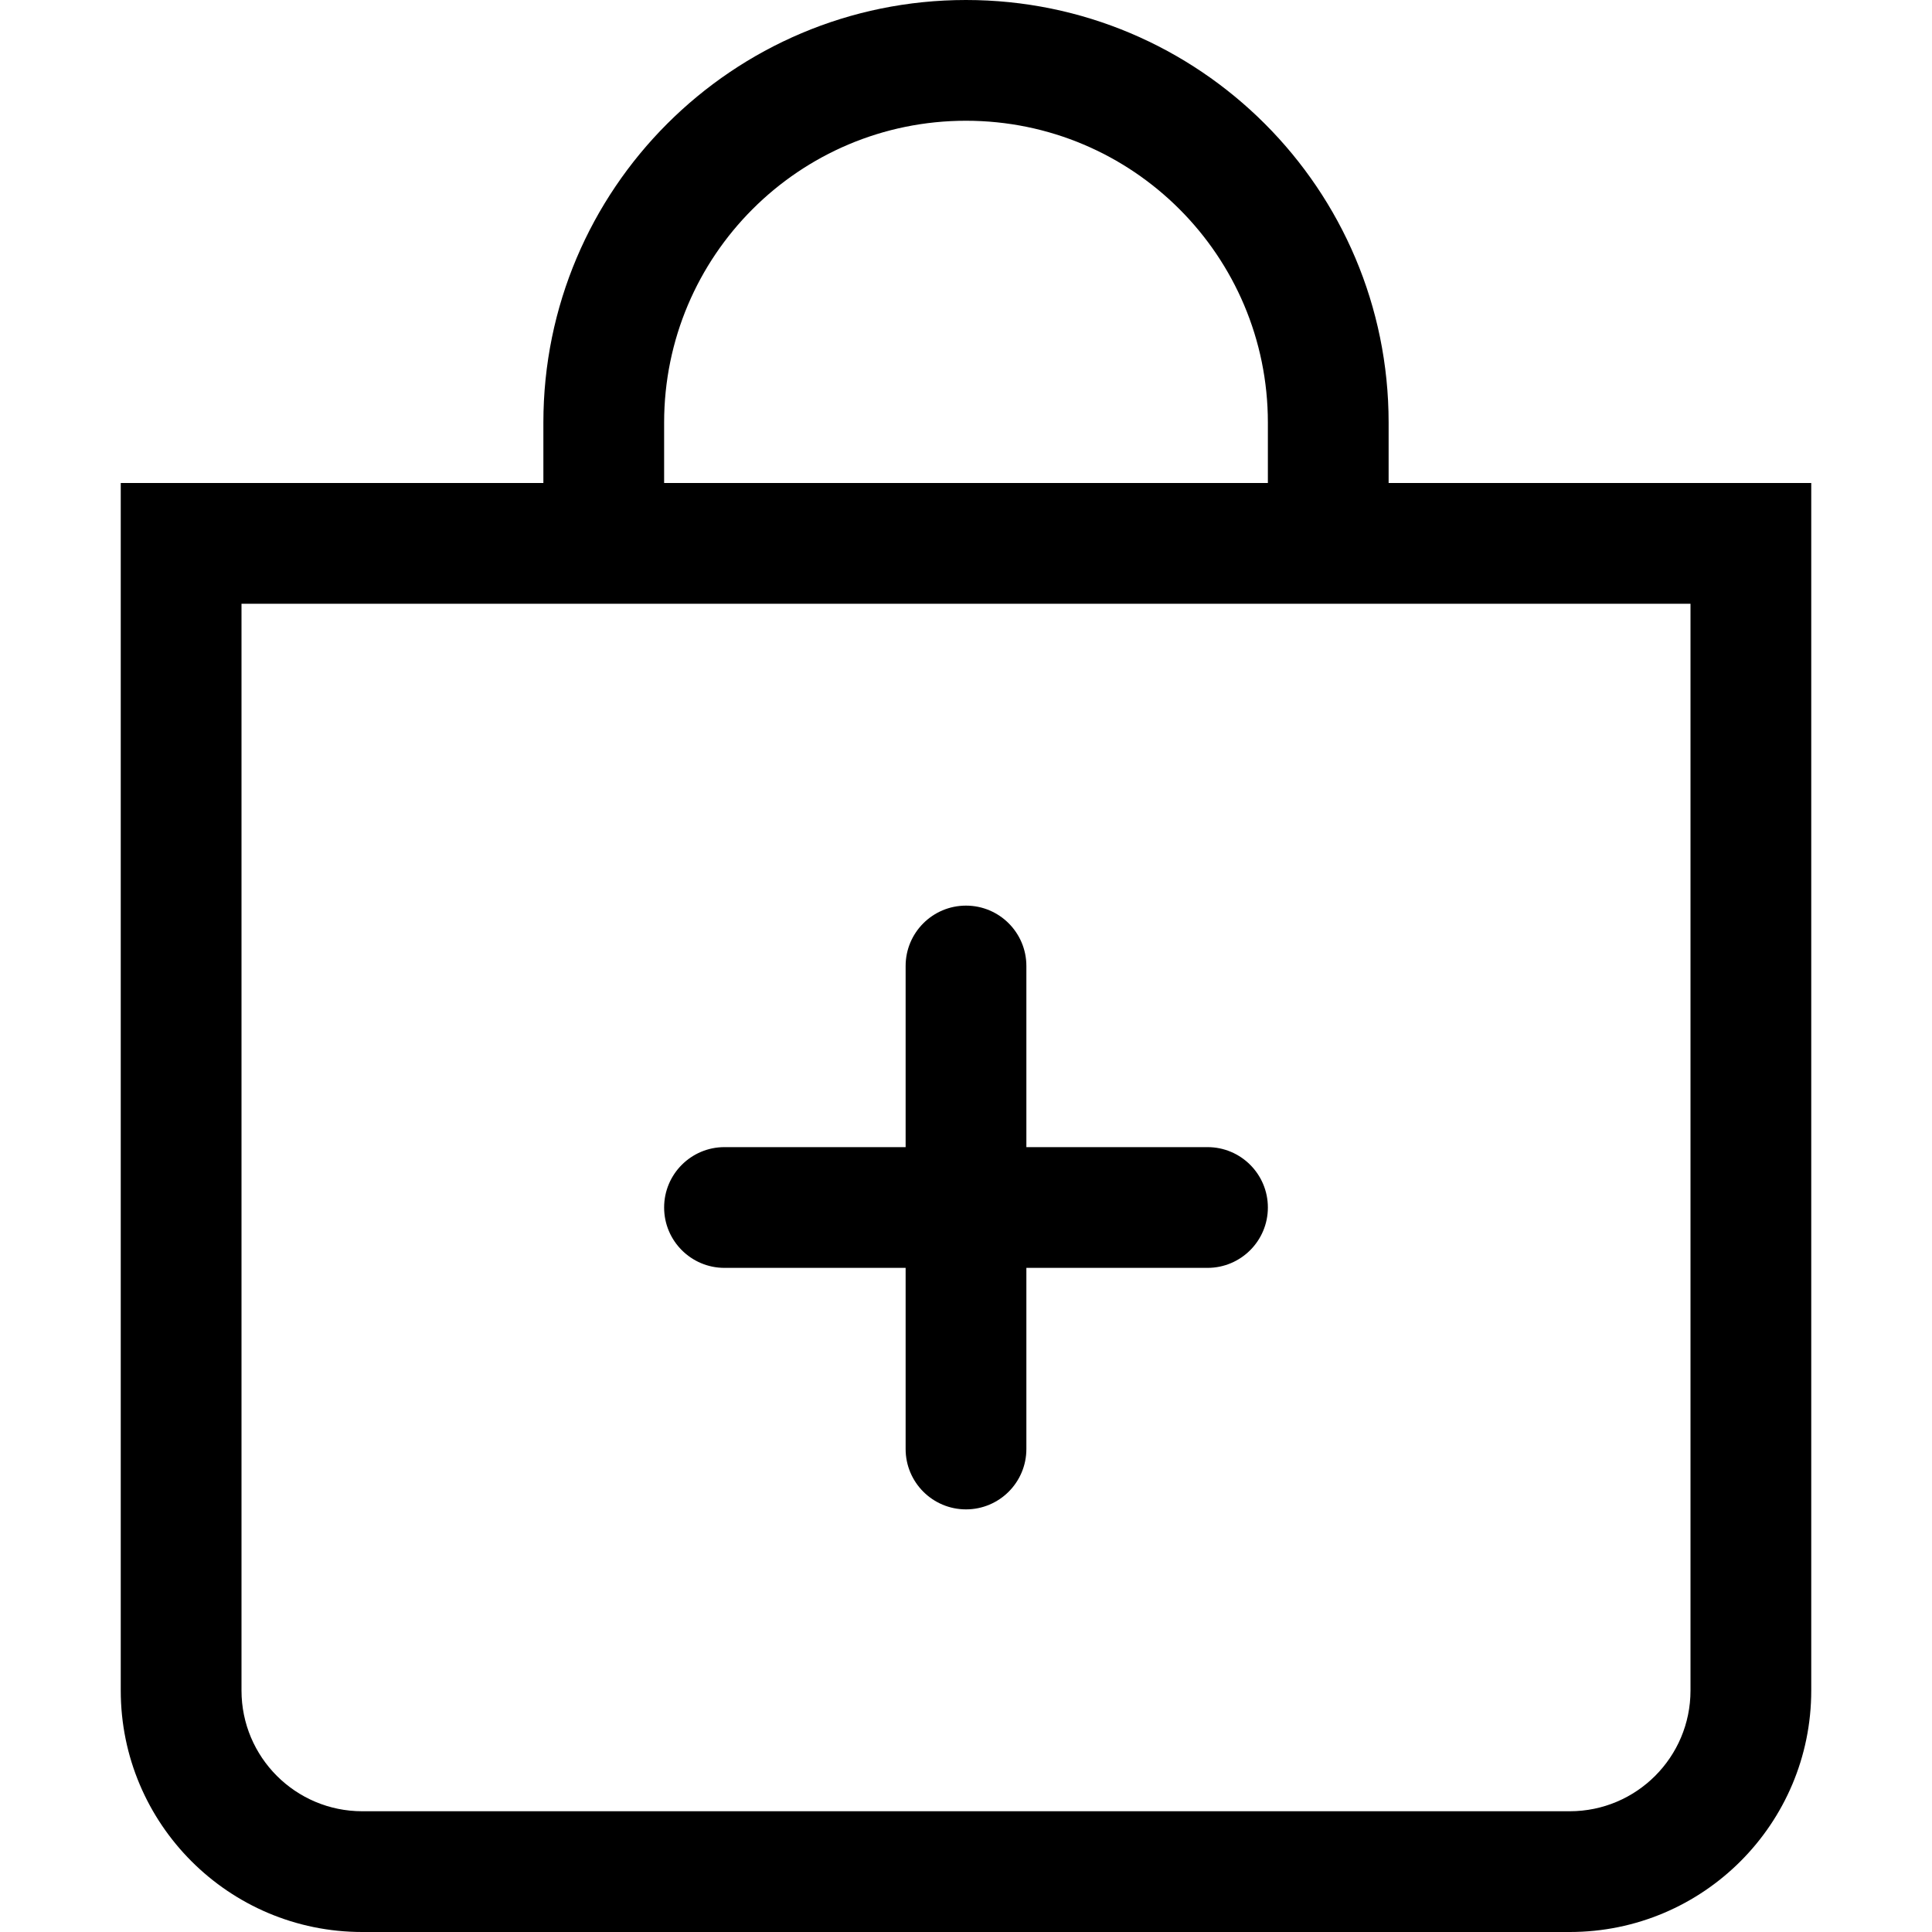
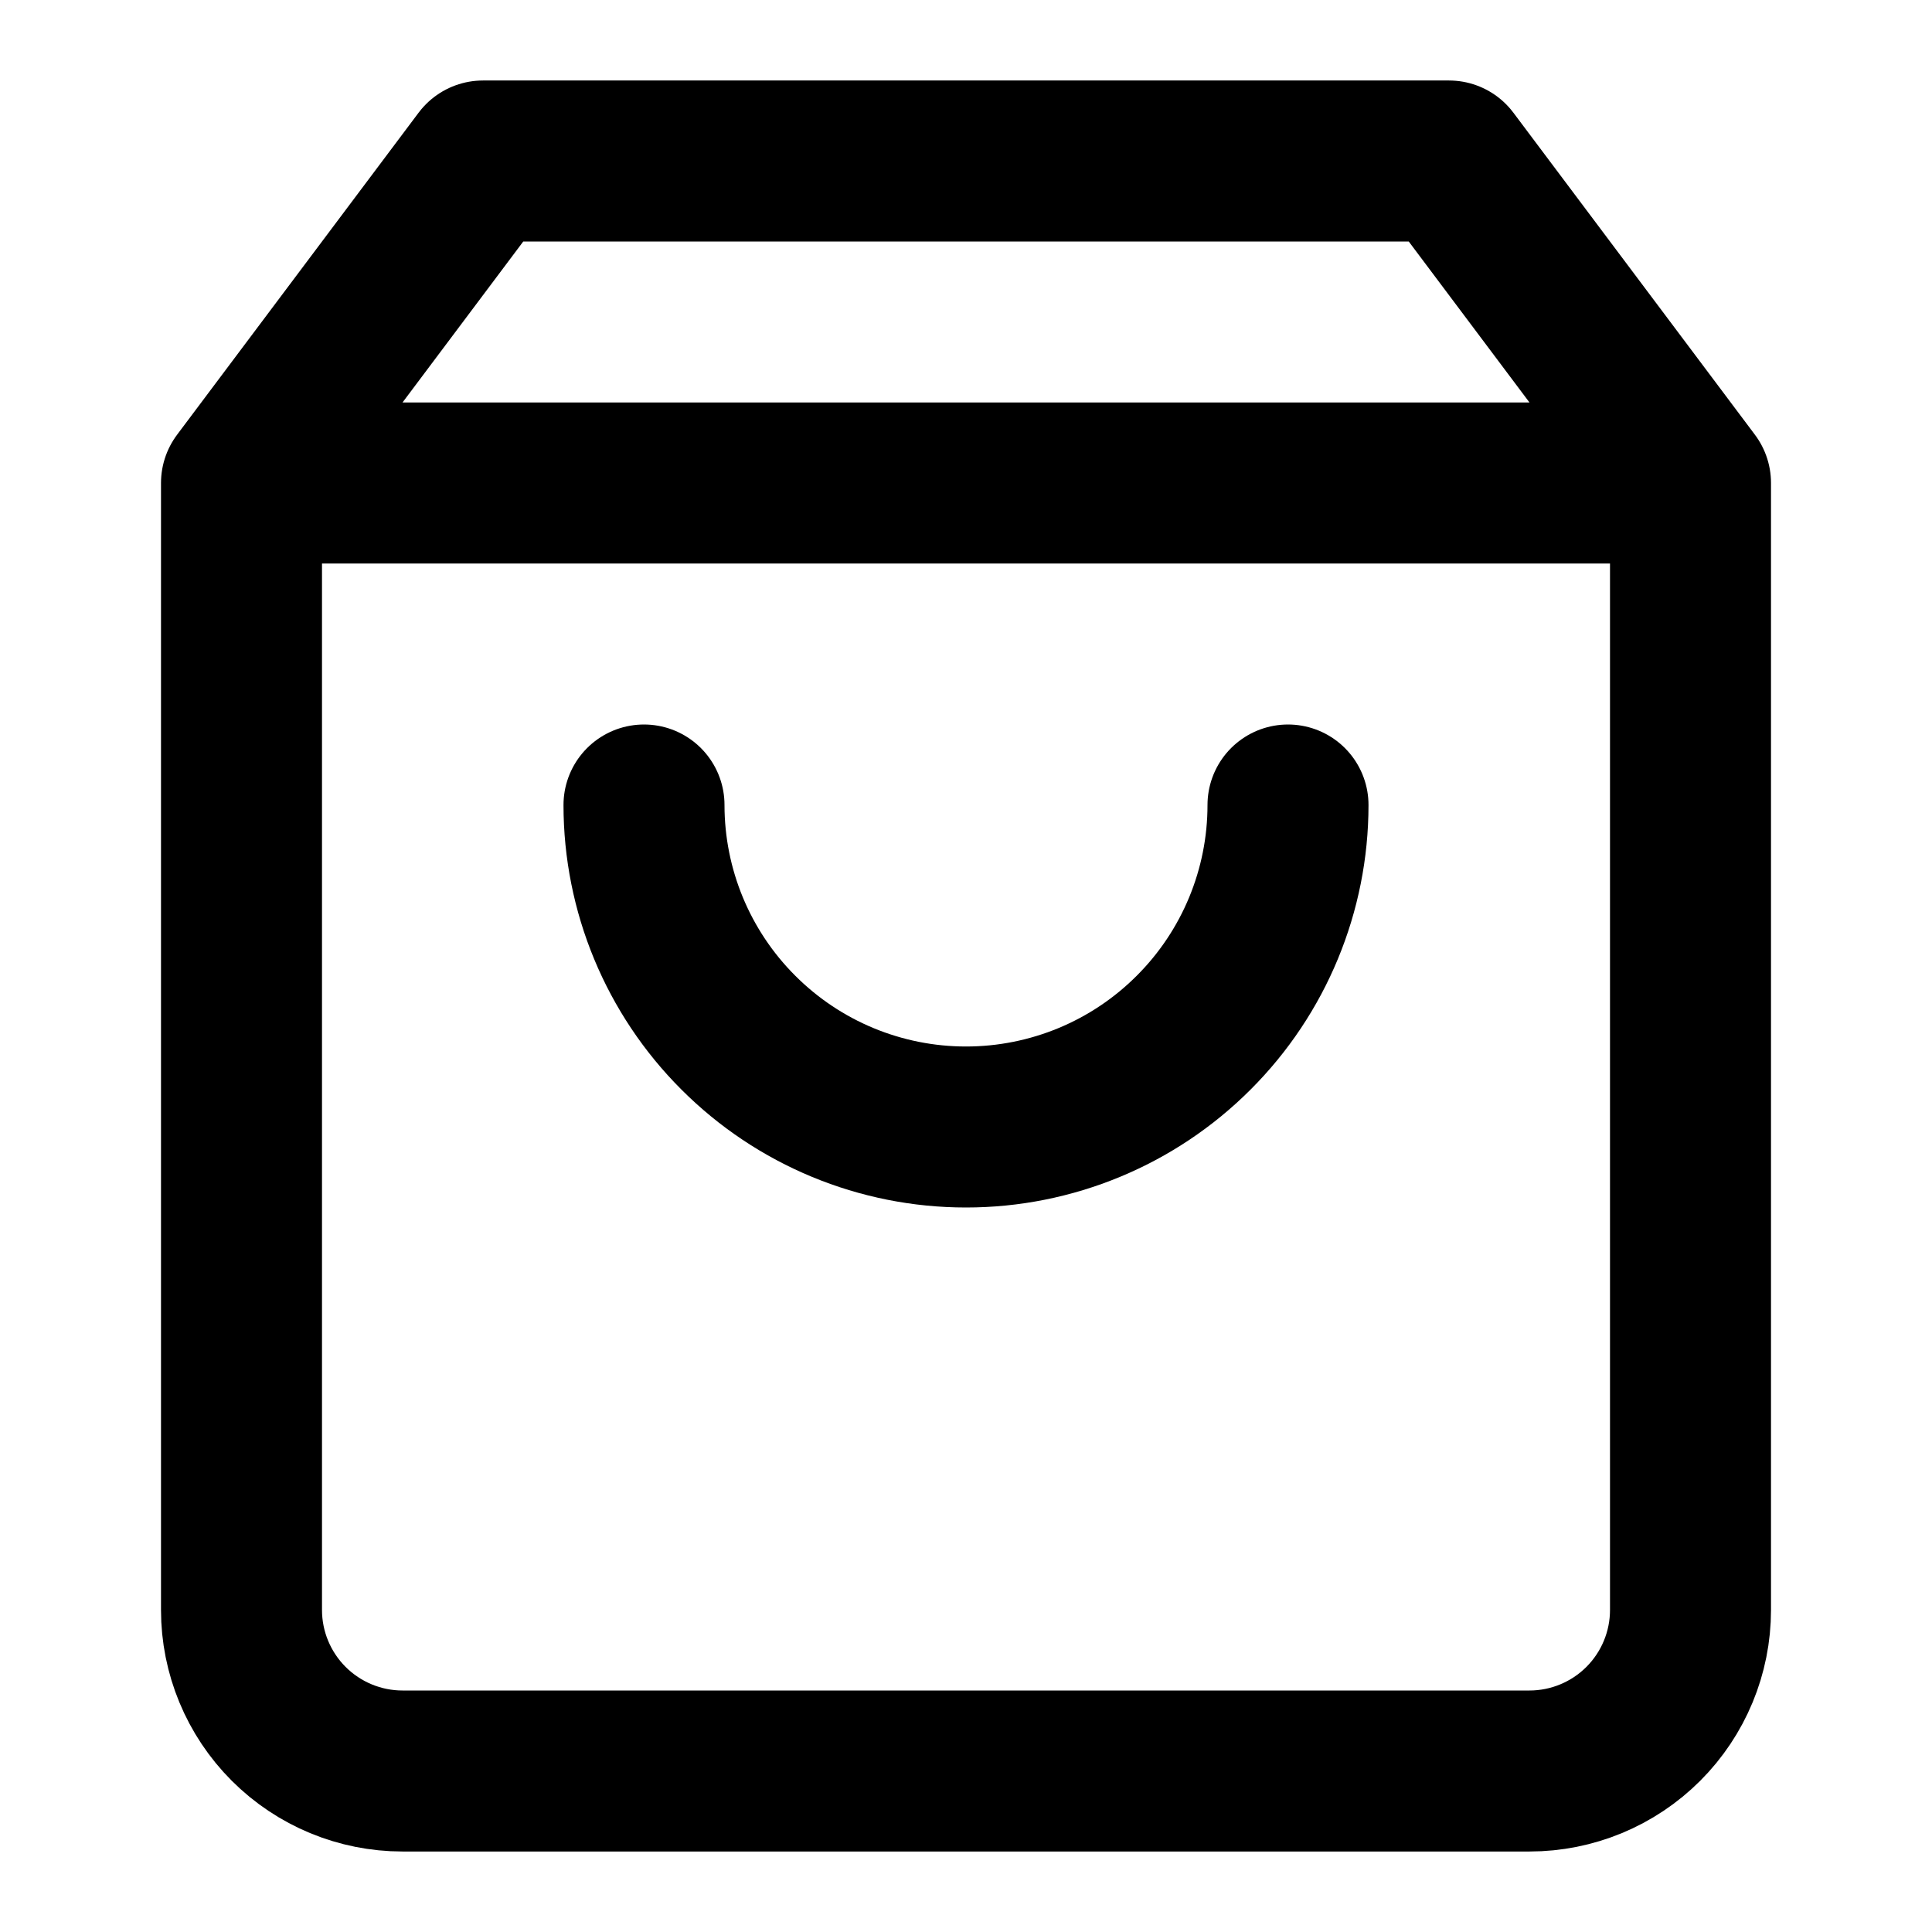
- <svg xmlns="http://www.w3.org/2000/svg" width="16" height="16" fill="currentColor" class="bi bi-bag-plus" viewBox="0 0 16 16">
-   <path fill-rule="evenodd" d="M8 7.5a.5.5 0 0 1 .5.5v1.5H10a.5.5 0 0 1 0 1H8.5V12a.5.5 0 0 1-1 0v-1.5H6a.5.5 0 0 1 0-1h1.5V8a.5.5 0 0 1 .5-.5" />
-   <path d="M8 1a2.5 2.5 0 0 1 2.5 2.5V4h-5v-.5A2.5 2.5 0 0 1 8 1m3.5 3v-.5a3.5 3.5 0 1 0-7 0V4H1v10a2 2 0 0 0 2 2h10a2 2 0 0 0 2-2V4zM2 5h12v9a1 1 0 0 1-1 1H3a1 1 0 0 1-1-1z" />
+ <svg xmlns="http://www.w3.org/2000/svg" width="24" height="24" viewBox="0 0 24 24" fill="none" stroke="currentColor">
+   <path d="M3 6L6 2H18L21 6M3 6V20C3 20.53 3.211 21.039 3.586 21.414C3.961 21.789 4.47 22 5 22H19C19.53 22 20.039 21.789 20.414 21.414C20.789 21.039 21 20.53 21 20V6M3 6H21M16 10C16 11.061 15.579 12.078 14.828 12.828C14.078 13.579 13.061 14 12 14C10.939 14 9.922 13.579 9.172 12.828C8.421 12.078 8 11.061 8 10" stroke-width="2" stroke-linecap="round" stroke-linejoin="round" />
</svg>
